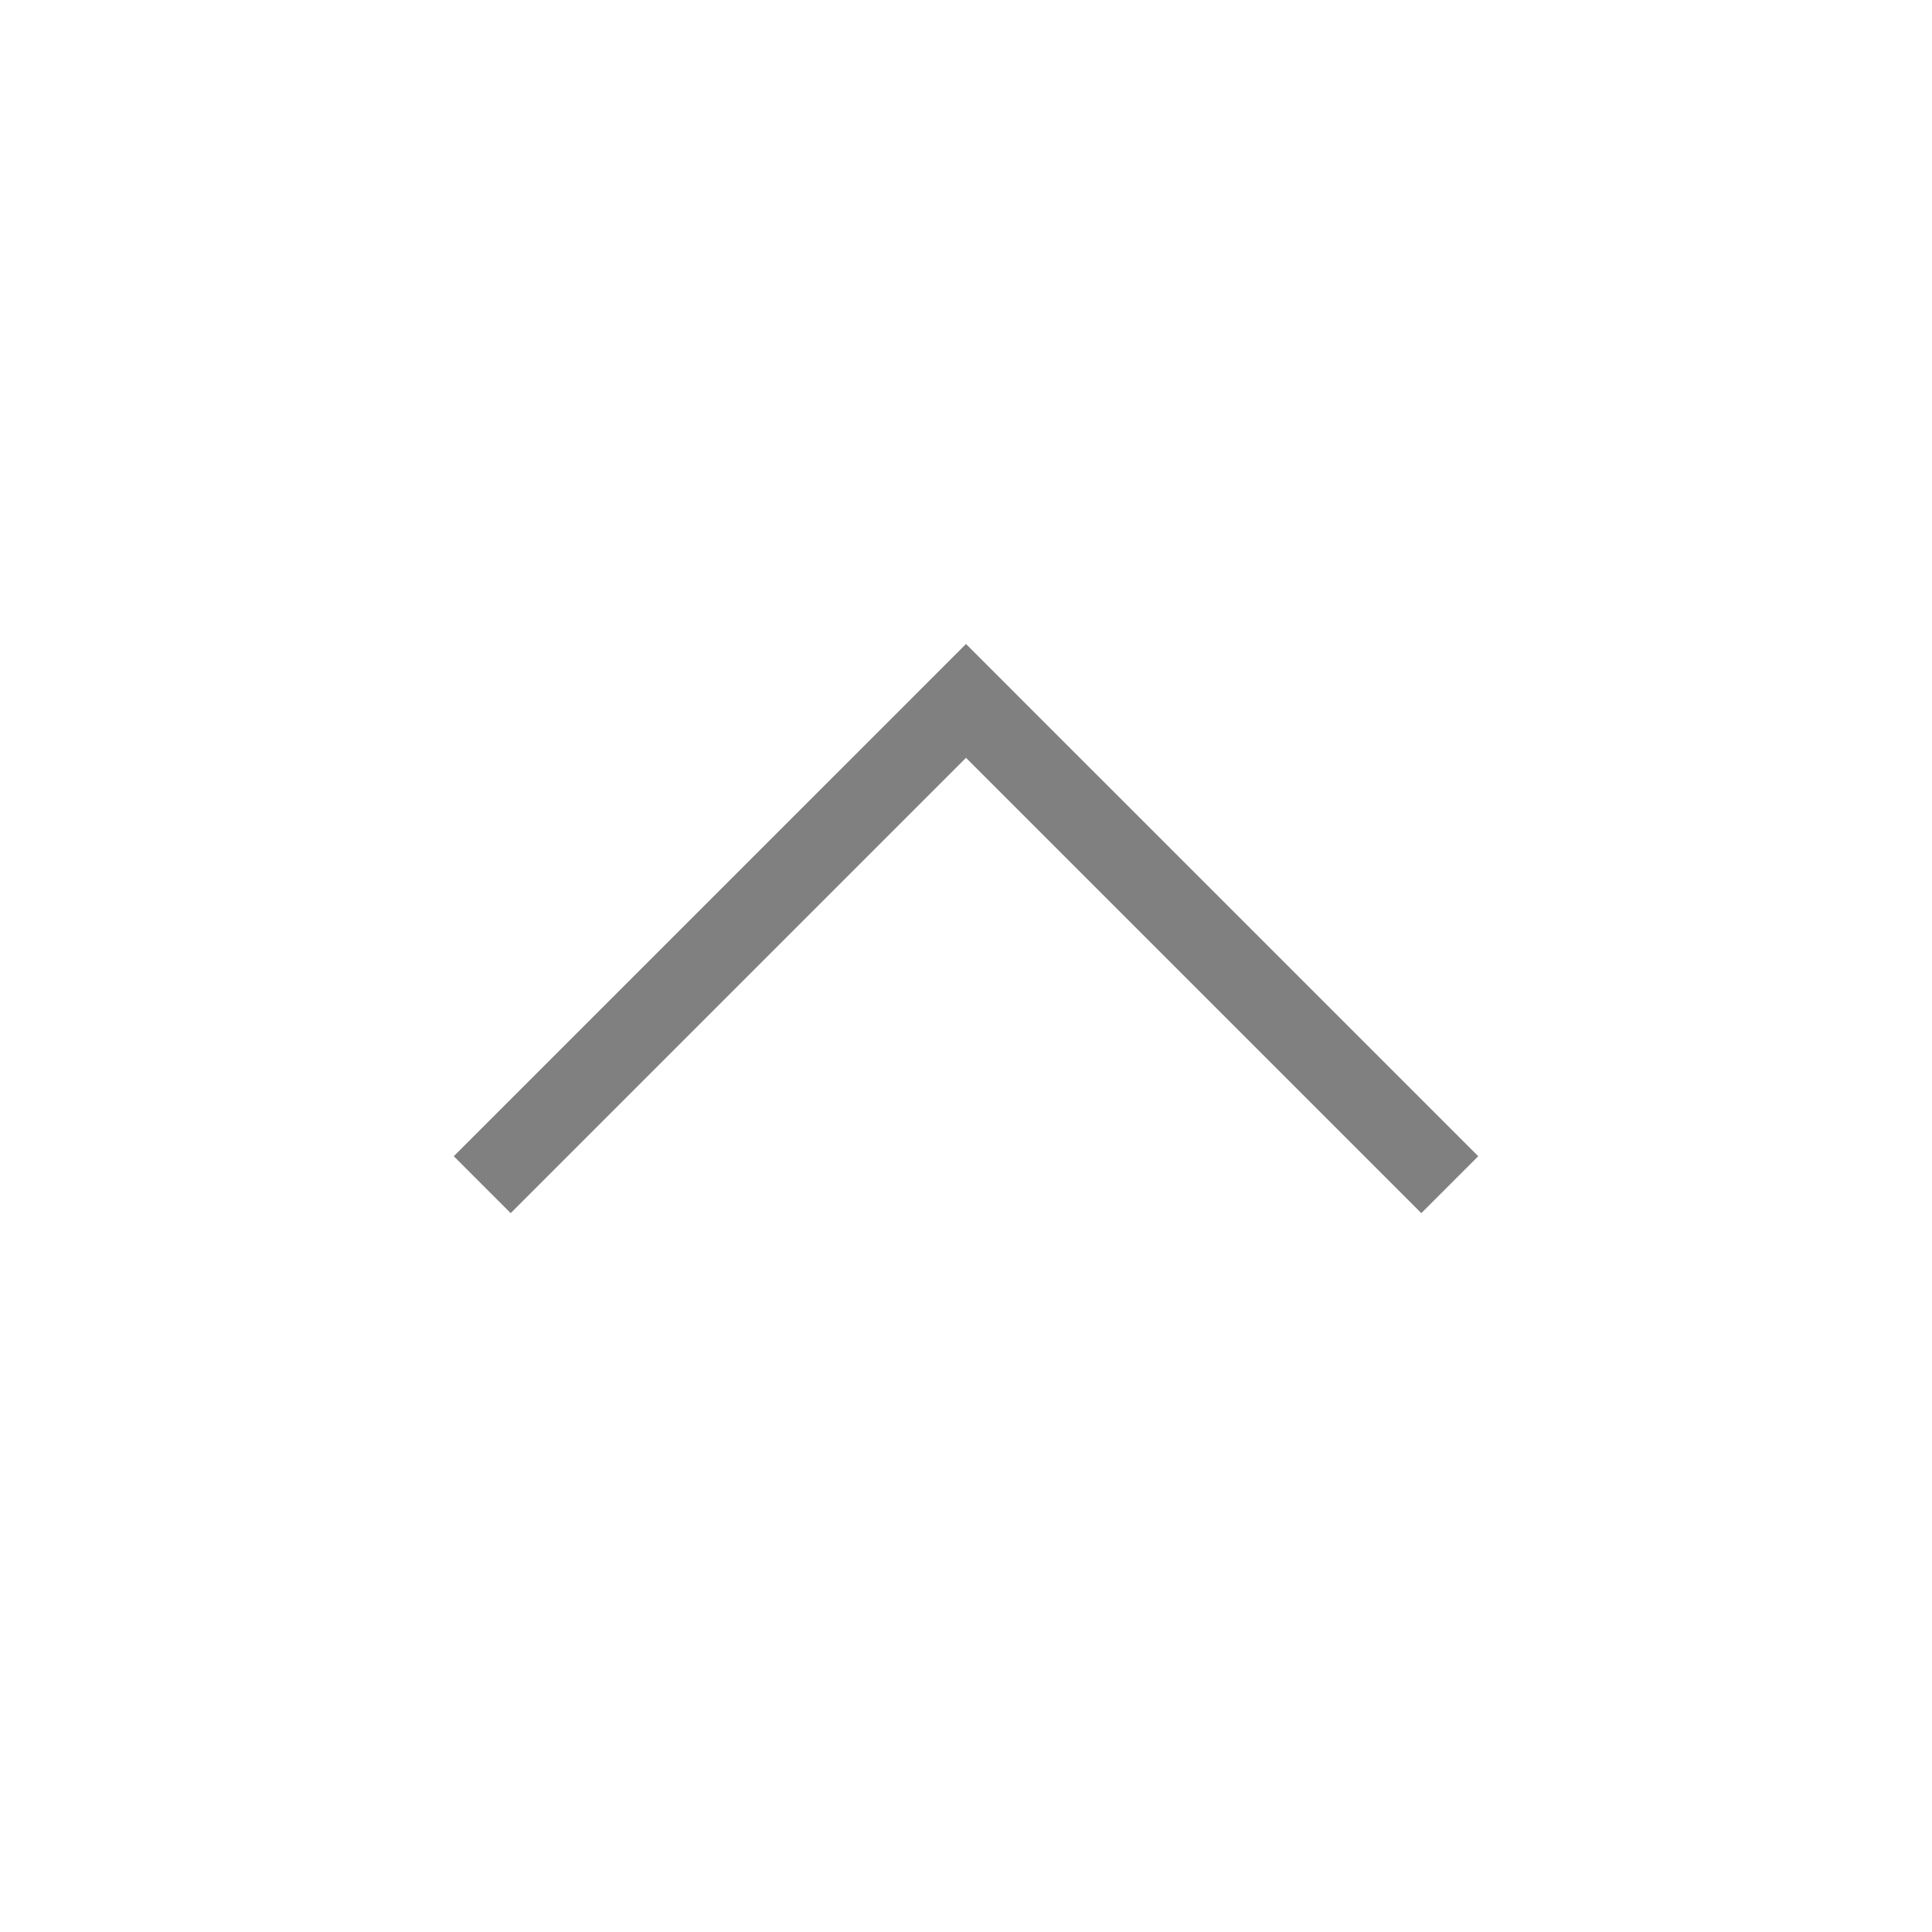
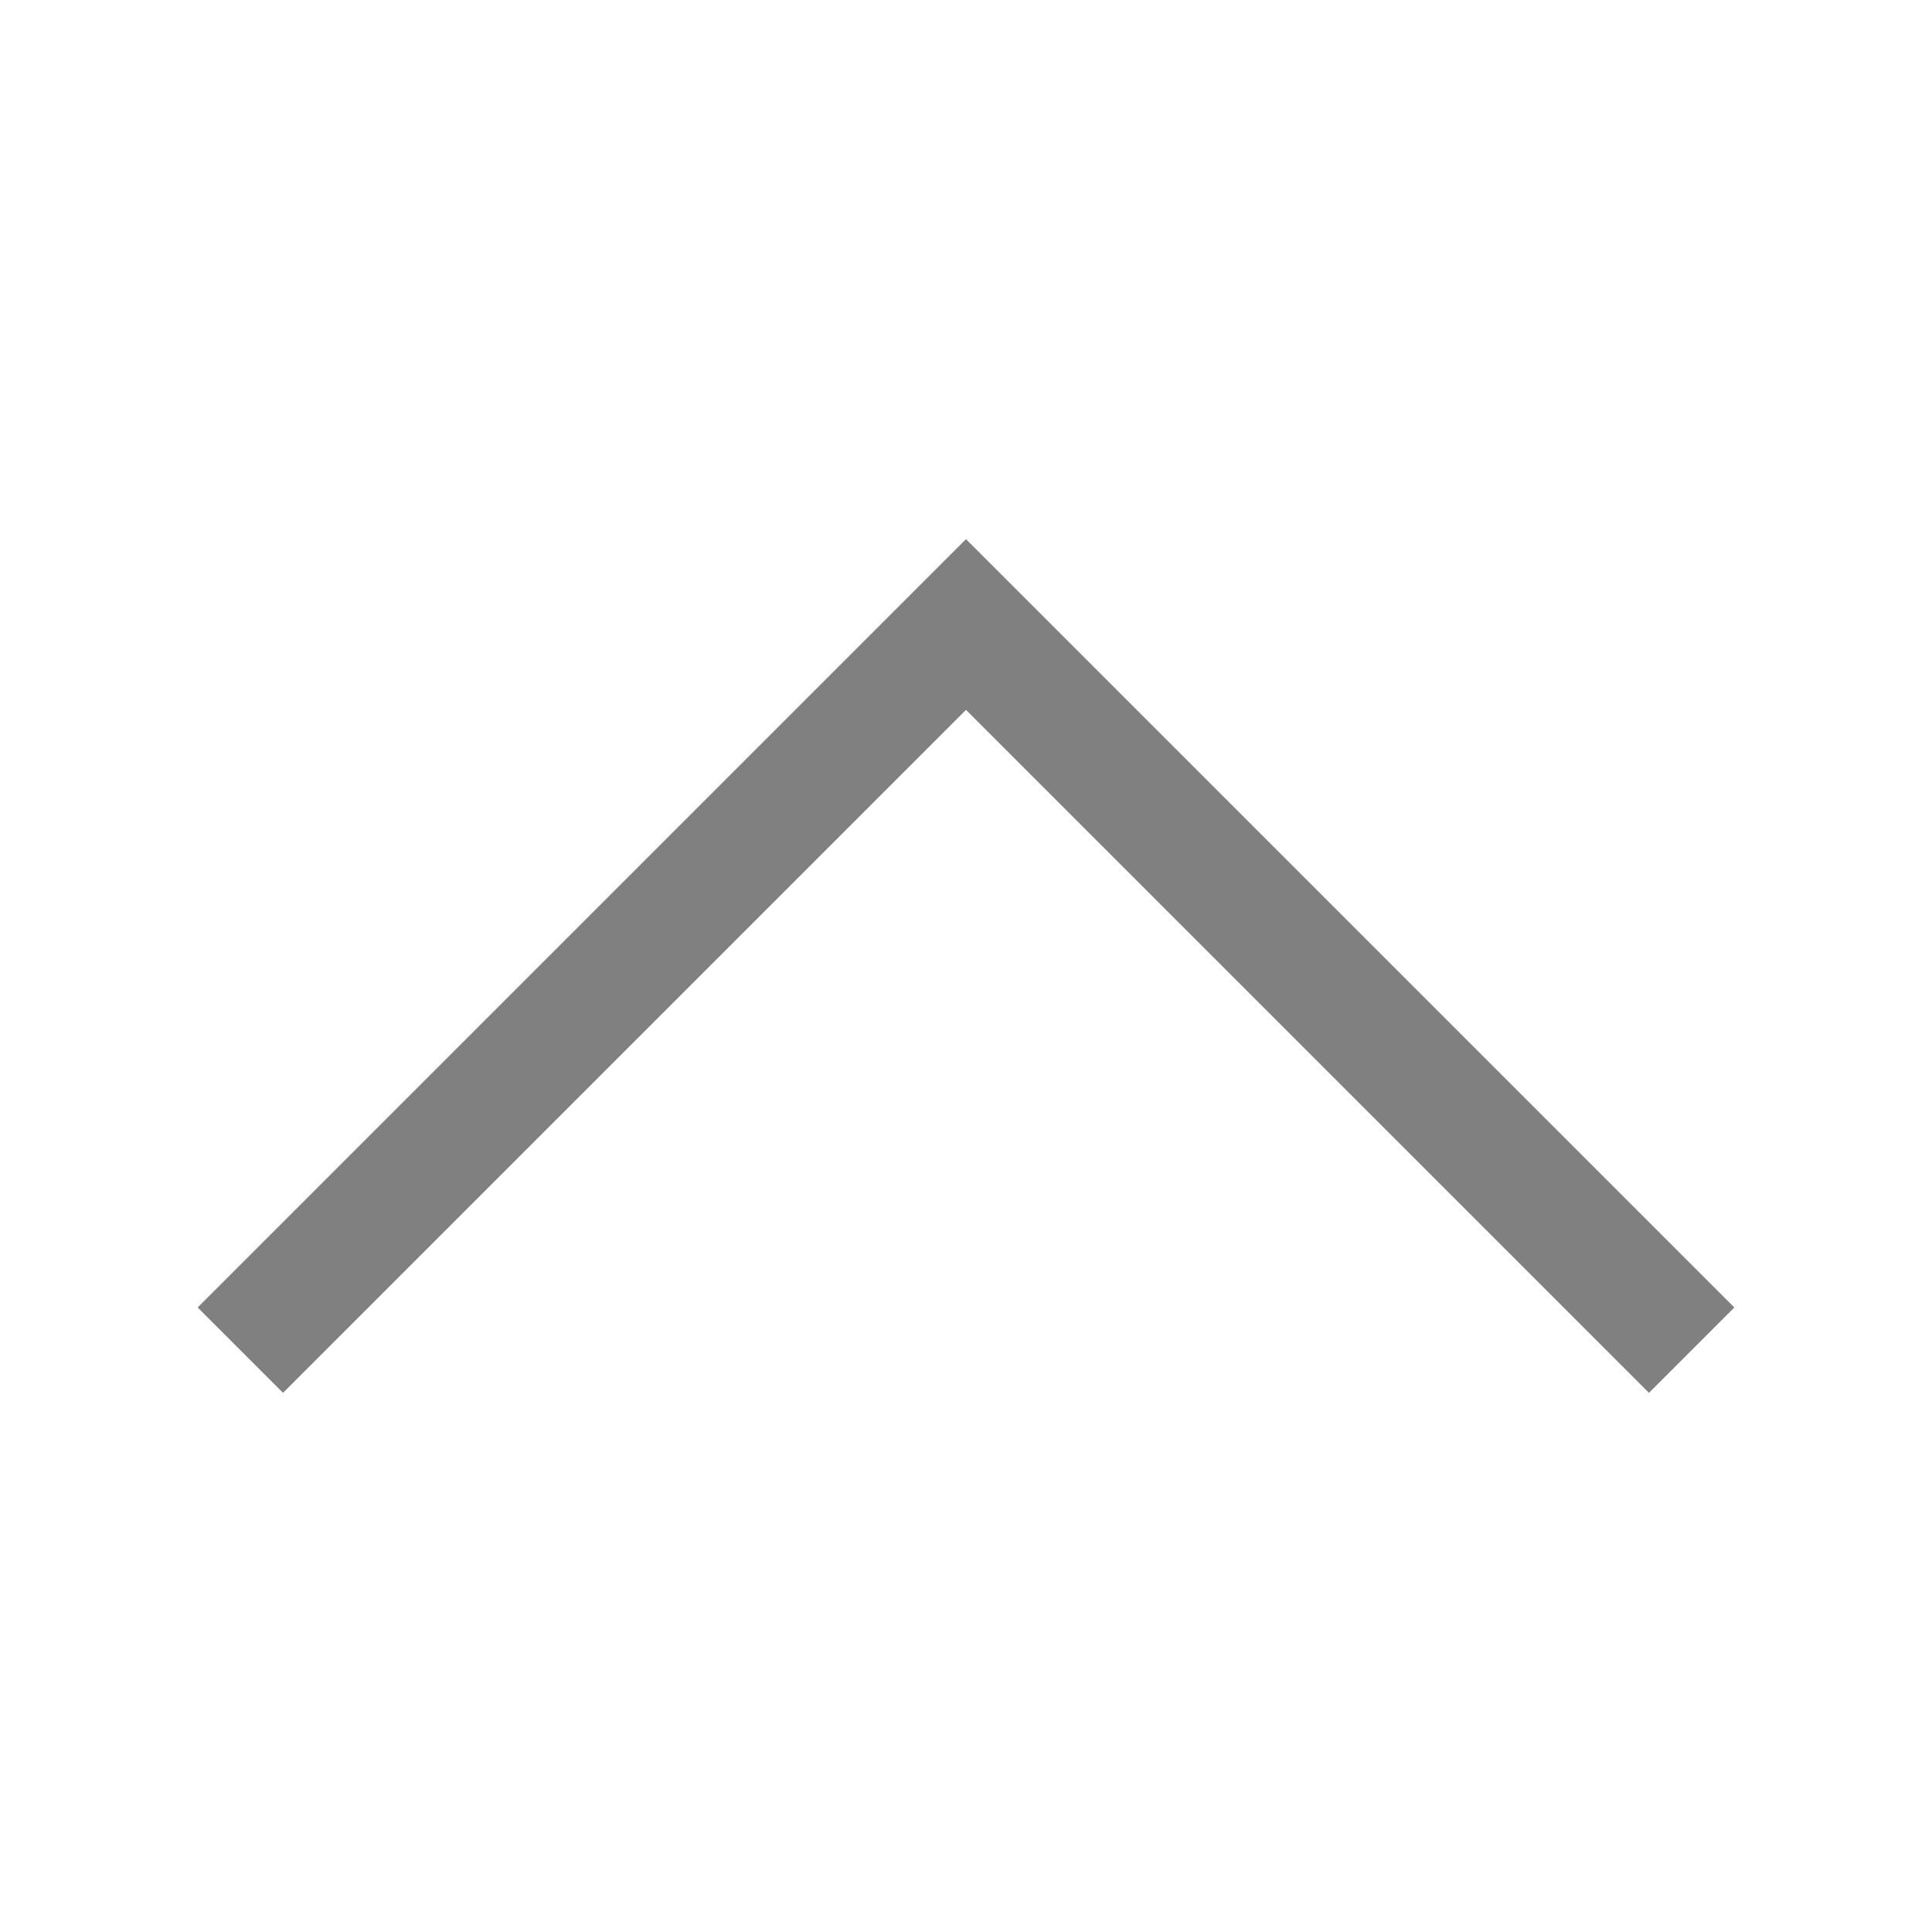
- <svg xmlns="http://www.w3.org/2000/svg" width="24" height="24" viewBox="0 0 24 24" fill="#808080" version="1.1" id="svg4">
+ <svg xmlns="http://www.w3.org/2000/svg" width="16" height="16" viewBox="0 0 16 16" fill="#808080" version="1.1" id="svg4">
  <defs id="defs8" />
-   <path id="rect837" style="opacity:1;fill:#808080;stroke-width:2;stroke-linecap:round;stroke-linejoin:round;stroke-miterlimit:2;fill-opacity:1" d="M 12 8 L 11.293 8.707 L 5.637 14.363 L 6.344 15.07 L 12 9.414 L 17.656 15.07 L 18.363 14.363 L 12.707 8.707 L 12 8 z " />
+   <path d="m 8,4.465 -6.363,6.363 0.707,0.707 5.656,-5.656 5.656,5.656 0.707,-0.707 -5.656,-5.656 z" id="path199" />
</svg>
